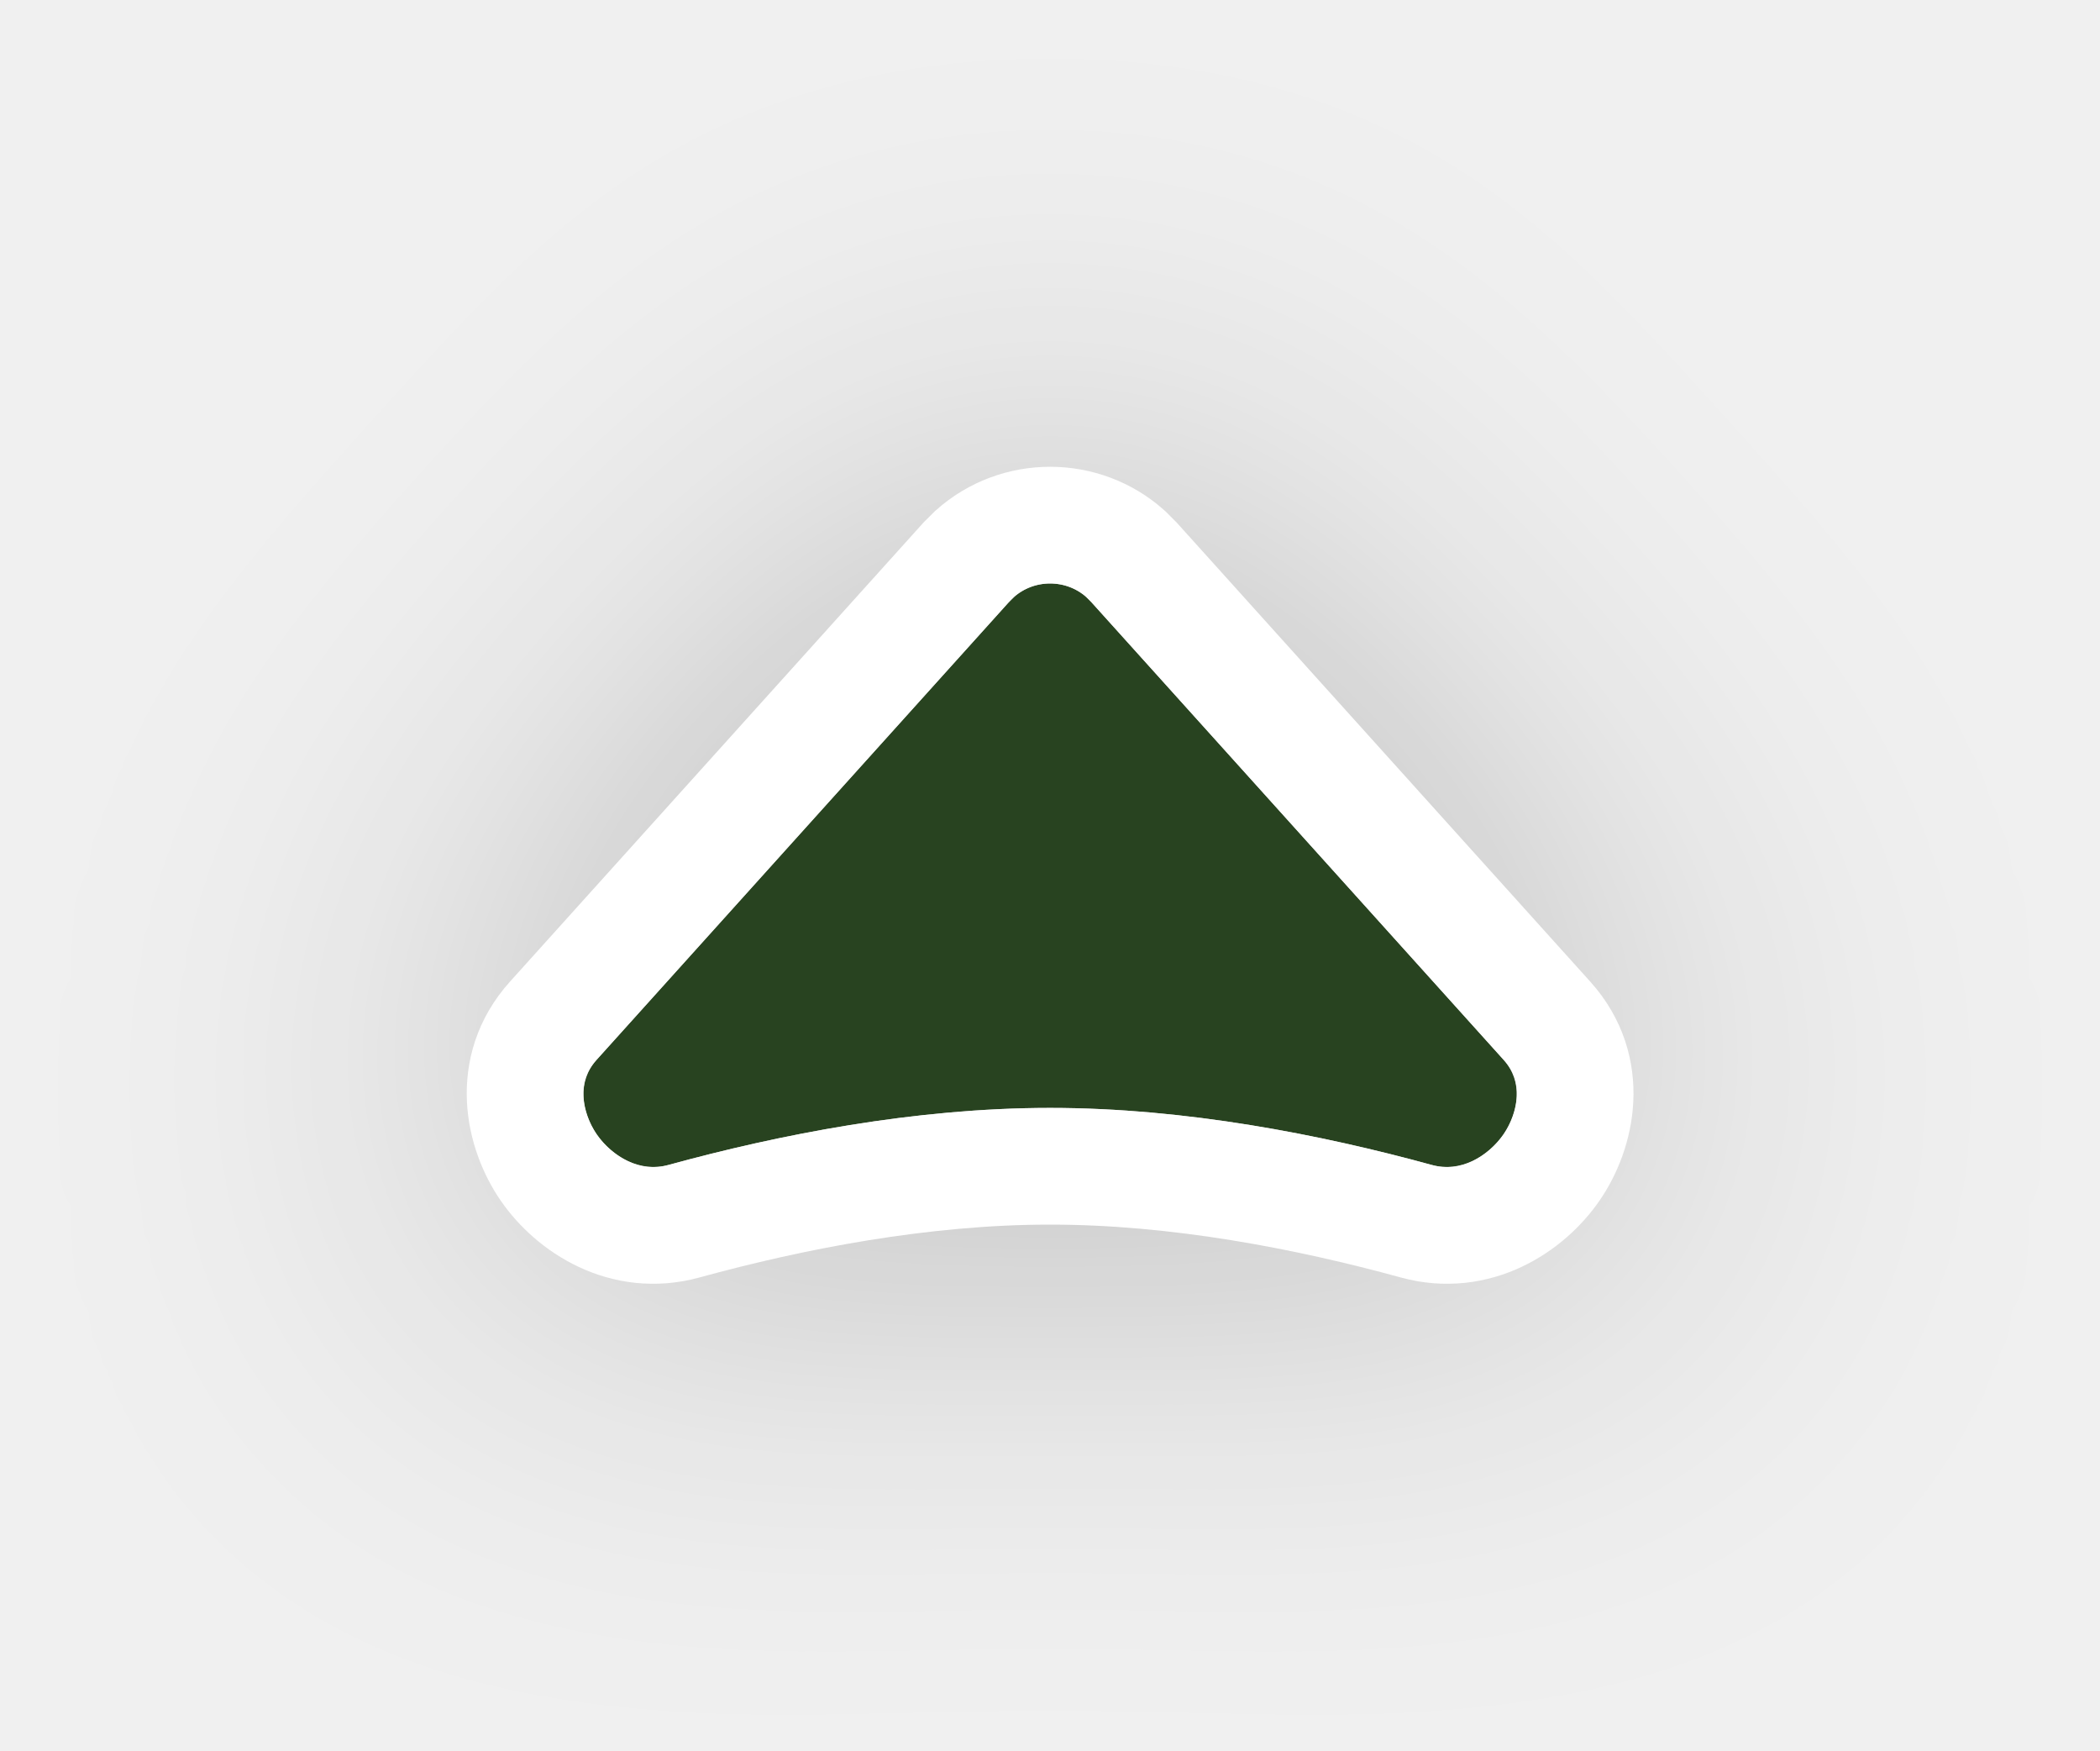
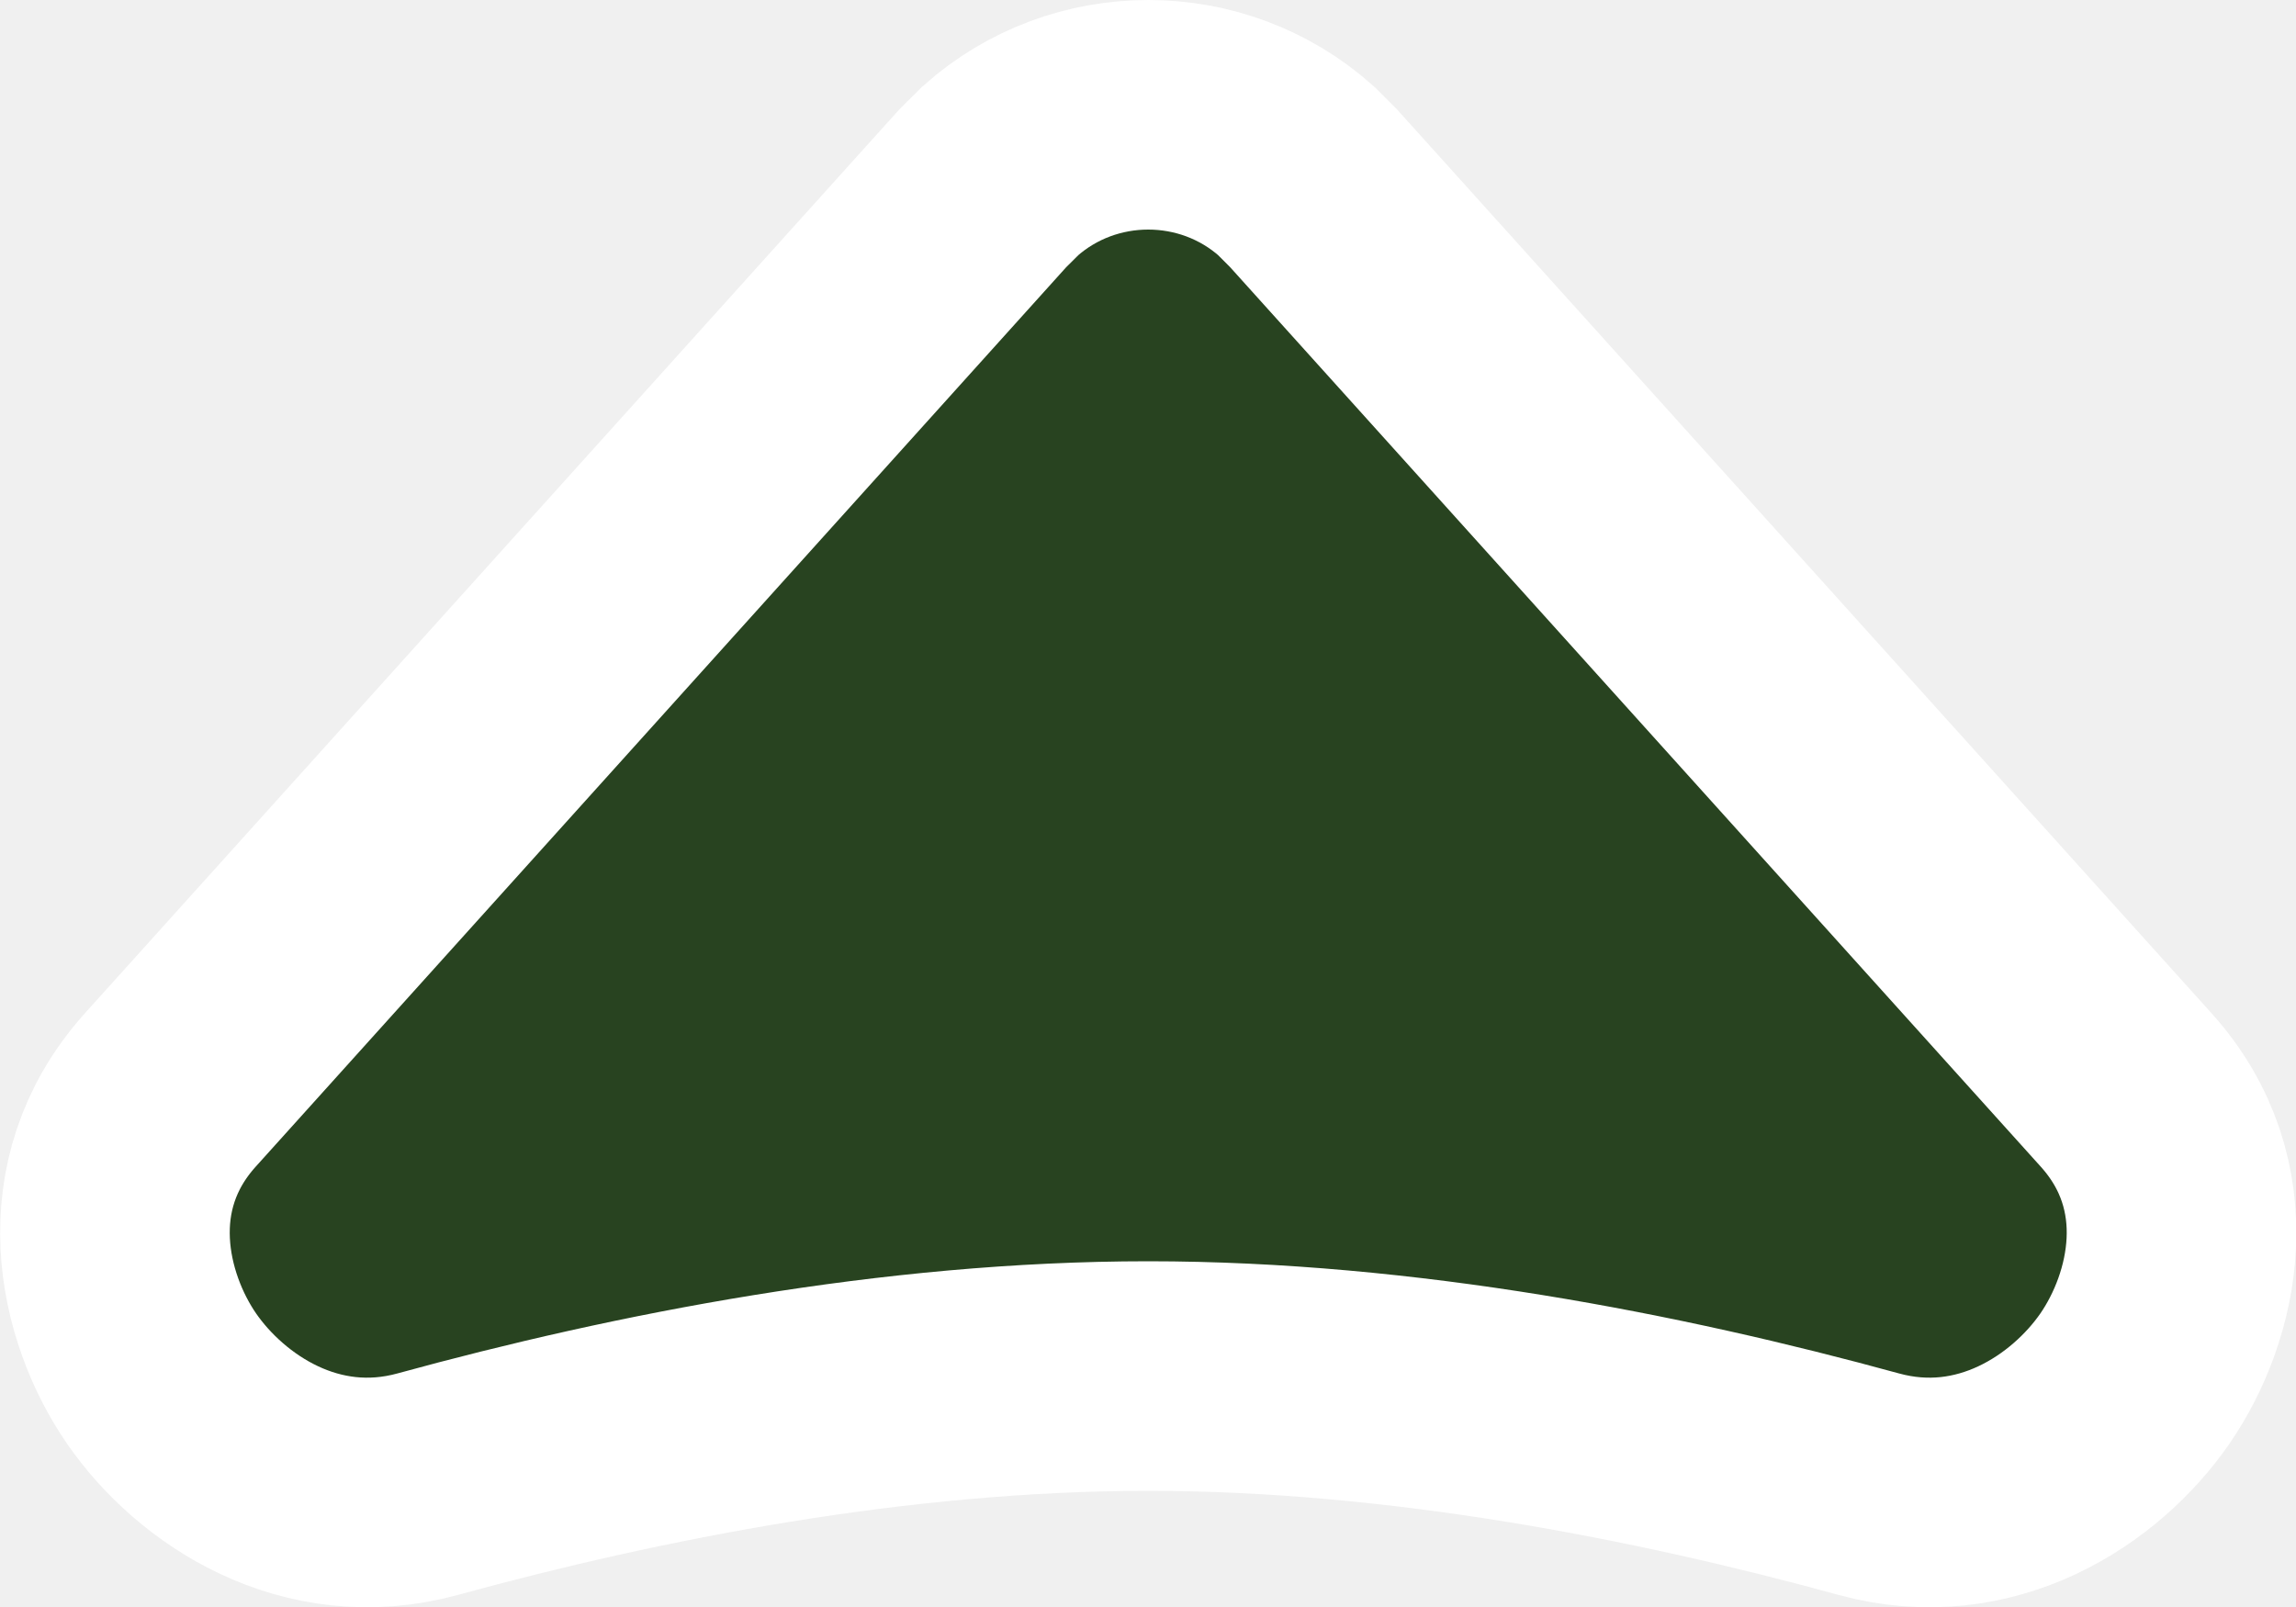
- <svg xmlns="http://www.w3.org/2000/svg" width="36" height="30" viewBox="0 0 36 30" fill="none">
-   <g filter="url(#filter0_d_8318_7206)">
-     <path d="M17.305 10.308C17.675 9.897 18.328 9.897 18.699 10.308L25.776 18.164C26.443 18.904 25.513 20.231 24.544 19.965C22.656 19.447 20.326 18.988 18.002 18.988C15.677 18.988 13.348 19.447 11.46 19.965C10.491 20.231 9.561 18.904 10.227 18.164L17.305 10.308Z" fill="#284320" />
-     <path d="M16.713 9.489C17.444 8.837 18.56 8.837 19.291 9.489L19.441 9.639L26.52 17.495C27.272 18.33 27.024 19.391 26.596 20.011C26.167 20.631 25.298 21.209 24.279 20.93C22.439 20.425 20.205 19.988 18.002 19.988C15.799 19.988 13.565 20.425 11.725 20.93C10.706 21.209 9.837 20.631 9.408 20.011C8.98 19.391 8.732 18.33 9.484 17.495L16.562 9.639L16.713 9.489Z" stroke="white" stroke-width="2" />
-   </g>
-   <defs>
-     <filter id="filter0_d_8318_7206" x="0" y="0" width="36.004" height="30.004" filterUnits="userSpaceOnUse" color-interpolation-filters="sRGB">
-       <feFlood flood-opacity="0" result="BackgroundImageFix" />
-       <feColorMatrix in="SourceAlpha" type="matrix" values="0 0 0 0 0 0 0 0 0 0 0 0 0 0 0 0 0 0 127 0" result="hardAlpha" />
-       <feOffset />
-       <feGaussianBlur stdDeviation="4" />
-       <feColorMatrix type="matrix" values="0 0 0 0 0 0 0 0 0 0 0 0 0 0 0 0 0 0 0.23 0" />
-       <feBlend mode="normal" in2="BackgroundImageFix" result="effect1_dropShadow_8318_7206" />
-       <feBlend mode="normal" in="SourceGraphic" in2="effect1_dropShadow_8318_7206" result="shape" />
-     </filter>
-   </defs>
+ <svg xmlns="http://www.w3.org/2000/svg" width="20" height="14" viewBox="0 0 20 14" fill="none">
+   <path d="M8.713 1.489C9.444 0.837 10.56 0.837 11.291 1.489L11.441 1.639L18.52 9.495C19.272 10.33 19.024 11.391 18.596 12.011C18.167 12.631 17.298 13.209 16.279 12.93C14.439 12.425 12.205 11.988 10.002 11.988C7.799 11.988 5.565 12.425 3.725 12.93C2.706 13.209 1.837 12.631 1.408 12.011C0.98 11.391 0.732 10.33 1.484 9.495L8.562 1.639L8.713 1.489Z" fill="#284320" stroke="white" stroke-width="2" />
</svg>
